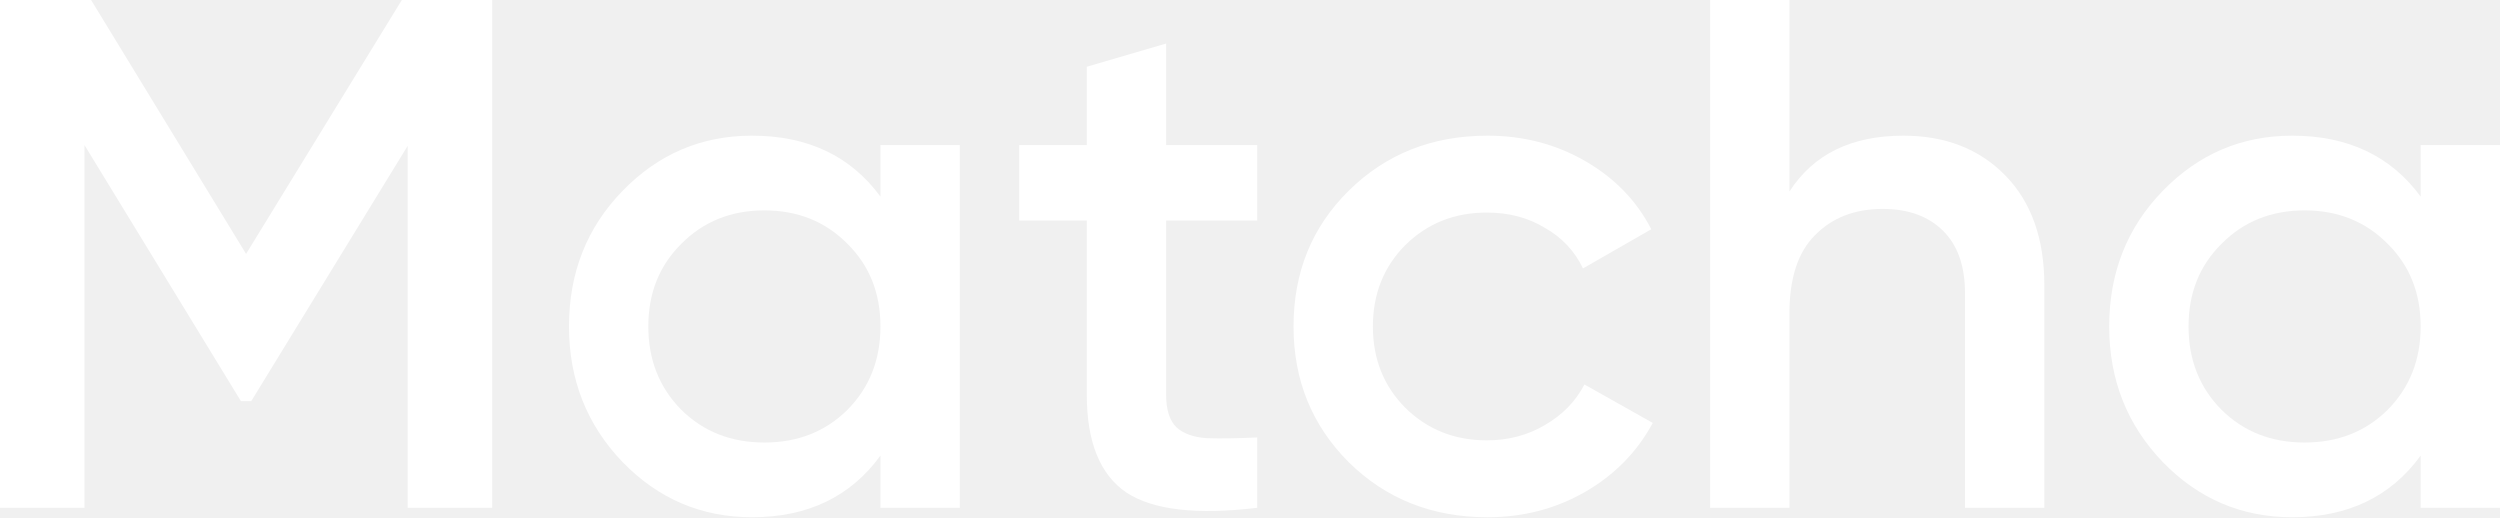
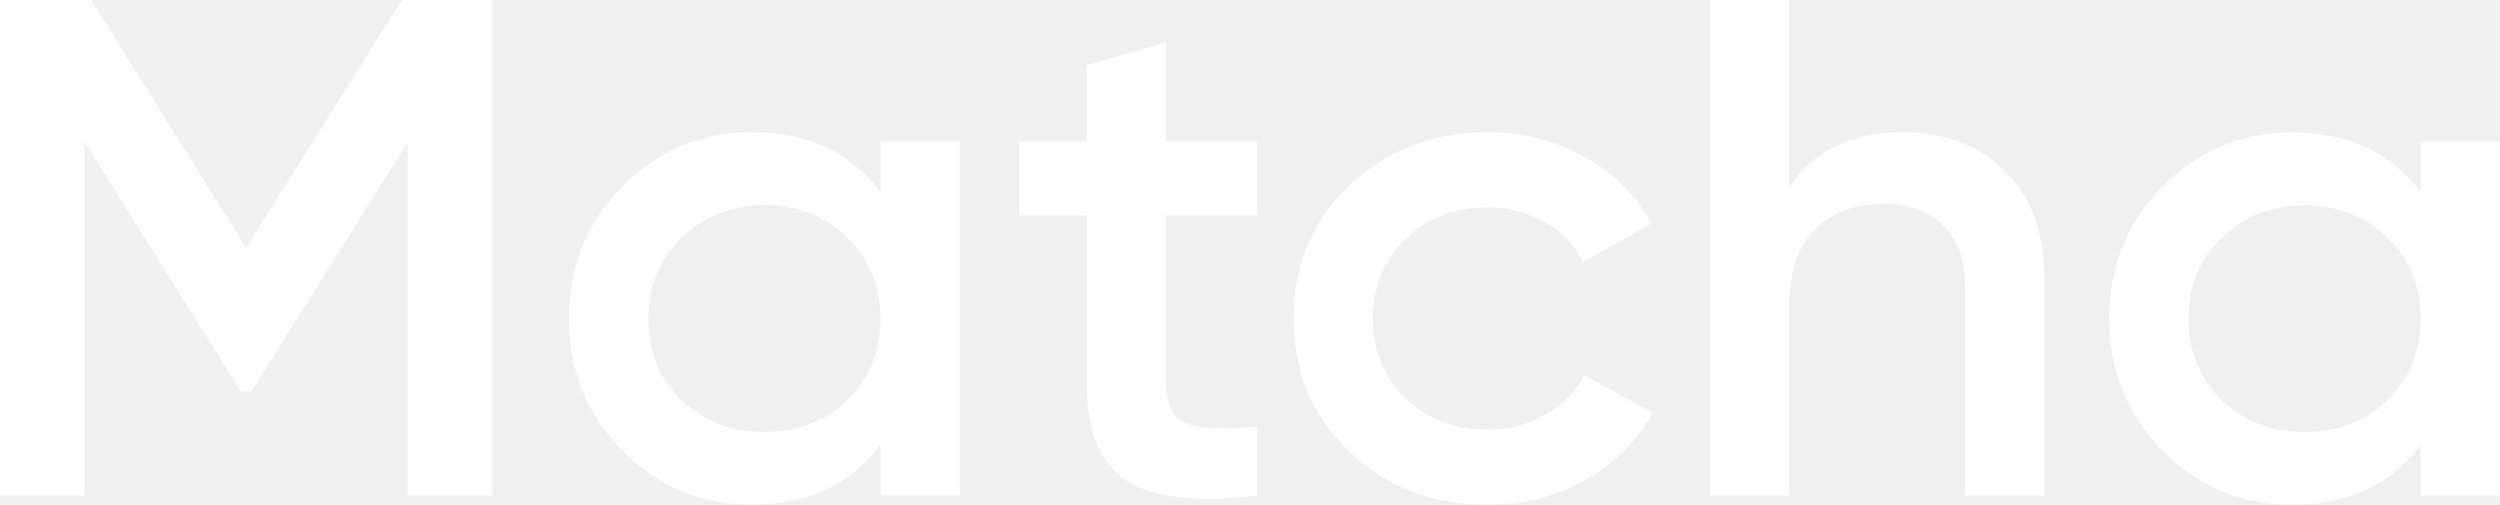
- <svg xmlns="http://www.w3.org/2000/svg" width="116" height="24" viewBox="0 0 116 24" fill="none">
-   <path d="M22.837 0V23.562H18.917V6.766L11.657 18.614H11.18L3.92 6.732V23.562H0V0H4.227L11.418 11.781L18.645 0H22.837Z" fill="white" />
-   <path d="M40.853 6.732H44.535V23.562H40.853V21.139C39.467 23.046 37.479 24 34.889 24C32.548 24 30.548 23.147 28.89 21.442C27.231 19.714 26.401 17.616 26.401 15.147C26.401 12.656 27.231 10.558 28.89 8.853C30.548 7.147 32.548 6.295 34.889 6.295C37.479 6.295 39.467 7.237 40.853 9.122V6.732ZM31.616 19.018C32.639 20.028 33.923 20.533 35.468 20.533C37.013 20.533 38.297 20.028 39.319 19.018C40.342 17.986 40.853 16.696 40.853 15.147C40.853 13.599 40.342 12.32 39.319 11.31C38.297 10.278 37.013 9.762 35.468 9.762C33.923 9.762 32.639 10.278 31.616 11.31C30.594 12.32 30.082 13.599 30.082 15.147C30.082 16.696 30.594 17.986 31.616 19.018Z" fill="white" />
-   <path d="M58.335 10.233H54.108V18.311C54.108 19.007 54.267 19.512 54.586 19.826C54.904 20.118 55.37 20.286 55.983 20.331C56.619 20.353 57.403 20.342 58.335 20.297V23.562C55.517 23.899 53.495 23.663 52.268 22.855C51.041 22.025 50.427 20.511 50.427 18.311V10.233H47.291V6.732H50.427V3.097L54.108 2.02V6.732H58.335V10.233Z" fill="white" />
-   <path d="M69.019 24C66.451 24 64.304 23.147 62.577 21.442C60.873 19.736 60.02 17.638 60.02 15.147C60.02 12.634 60.873 10.536 62.577 8.853C64.304 7.147 66.451 6.295 69.019 6.295C70.678 6.295 72.189 6.687 73.552 7.473C74.915 8.258 75.938 9.313 76.62 10.637L73.45 12.454C73.064 11.647 72.473 11.018 71.677 10.569C70.905 10.098 70.007 9.863 68.985 9.863C67.485 9.863 66.224 10.367 65.201 11.377C64.201 12.387 63.702 13.644 63.702 15.147C63.702 16.651 64.201 17.907 65.201 18.917C66.224 19.927 67.485 20.432 68.985 20.432C69.984 20.432 70.882 20.196 71.677 19.725C72.496 19.254 73.109 18.625 73.518 17.84L76.688 19.624C75.961 20.971 74.915 22.037 73.552 22.822C72.189 23.607 70.678 24 69.019 24Z" fill="white" />
-   <path d="M88.313 6.295C90.267 6.295 91.847 6.912 93.051 8.146C94.255 9.38 94.857 11.074 94.857 13.229V23.562H91.176V13.599C91.176 12.342 90.835 11.377 90.154 10.704C89.472 10.031 88.54 9.694 87.359 9.694C86.064 9.694 85.018 10.098 84.223 10.906C83.427 11.691 83.03 12.903 83.03 14.541V23.562H79.349V0H83.03V8.886C84.143 7.158 85.904 6.295 88.313 6.295Z" fill="white" />
-   <path d="M112.319 6.732H116V23.562H112.319V21.139C110.933 23.046 108.944 24 106.354 24C104.013 24 102.014 23.147 100.355 21.442C98.696 19.714 97.867 17.616 97.867 15.147C97.867 12.656 98.696 10.558 100.355 8.853C102.014 7.147 104.013 6.295 106.354 6.295C108.944 6.295 110.933 7.237 112.319 9.122V6.732ZM103.082 19.018C104.104 20.028 105.388 20.533 106.933 20.533C108.479 20.533 109.762 20.028 110.785 19.018C111.808 17.986 112.319 16.696 112.319 15.147C112.319 13.599 111.808 12.32 110.785 11.31C109.762 10.278 108.479 9.762 106.933 9.762C105.388 9.762 104.104 10.278 103.082 11.31C102.059 12.32 101.548 13.599 101.548 15.147C101.548 16.696 102.059 17.986 103.082 19.018Z" fill="white" />
+ <svg xmlns="http://www.w3.org/2000/svg" width="104" height="21" viewBox="0 0 104 21" fill="none">
+   <path d="M20.474 0V20.617H16.96V5.92L10.451 16.288H10.023L3.514 5.891V20.617H0V0H3.789L10.237 10.309L16.716 0H20.474Z" fill="white" />
+   <path d="M36.627 5.891H39.928V20.617H36.627V18.497C35.384 20.166 33.602 21 31.279 21C29.181 21 27.388 20.254 25.901 18.762C24.414 17.25 23.67 15.414 23.67 13.254C23.67 11.075 24.414 9.239 25.901 7.746C27.388 6.254 29.181 5.508 31.279 5.508C33.602 5.508 35.384 6.333 36.627 7.982V5.891ZM28.346 16.641C29.262 17.525 30.413 17.967 31.799 17.967C33.184 17.967 34.335 17.525 35.252 16.641C36.169 15.738 36.627 14.609 36.627 13.254C36.627 11.899 36.169 10.78 35.252 9.896C34.335 8.993 33.184 8.542 31.799 8.542C30.413 8.542 29.262 8.993 28.346 9.896C27.429 10.78 26.971 11.899 26.971 13.254C26.971 14.609 27.429 15.738 28.346 16.641Z" fill="white" />
+   <path d="M52.3 8.954H48.511V16.023C48.511 16.631 48.654 17.073 48.939 17.348C49.224 17.603 49.642 17.751 50.192 17.79C50.762 17.809 51.465 17.8 52.3 17.76V20.617C49.774 20.912 47.961 20.706 46.861 19.999C45.761 19.272 45.211 17.947 45.211 16.023V8.954H42.399V5.891H45.211V2.71L48.511 1.767V5.891H52.3V8.954Z" fill="white" />
+   <path d="M61.879 21C59.577 21 57.652 20.254 56.103 18.762C54.575 17.27 53.811 15.434 53.811 13.254C53.811 11.055 54.575 9.219 56.103 7.746C57.652 6.254 59.577 5.508 61.879 5.508C63.366 5.508 64.721 5.852 65.943 6.539C67.166 7.226 68.082 8.149 68.694 9.307L65.852 10.898C65.505 10.191 64.976 9.641 64.263 9.248C63.57 8.836 62.765 8.63 61.848 8.63C60.504 8.63 59.373 9.072 58.456 9.955C57.56 10.839 57.112 11.938 57.112 13.254C57.112 14.57 57.56 15.669 58.456 16.553C59.373 17.436 60.504 17.878 61.848 17.878C62.745 17.878 63.55 17.672 64.263 17.26C64.996 16.847 65.546 16.298 65.913 15.61L68.755 17.171C68.103 18.349 67.166 19.282 65.943 19.969C64.721 20.657 63.366 21 61.879 21Z" fill="white" />
+   <path d="M79.177 5.508C80.929 5.508 82.345 6.048 83.425 7.128C84.505 8.208 85.045 9.69 85.045 11.575V20.617H81.744V11.899C81.744 10.8 81.439 9.955 80.827 9.366C80.216 8.777 79.381 8.483 78.322 8.483C77.16 8.483 76.223 8.836 75.51 9.543C74.797 10.23 74.441 11.291 74.441 12.724V20.617H71.14V0H74.441V7.776C75.439 6.264 77.018 5.508 79.177 5.508Z" fill="white" />
+   <path d="M100.7 5.891H104V20.617H100.7V18.497C99.457 20.166 97.674 21 95.352 21C93.253 21 91.461 20.254 89.973 18.762C88.486 17.25 87.743 15.414 87.743 13.254C87.743 11.075 88.486 9.239 89.973 7.746C91.461 6.254 93.253 5.508 95.352 5.508C97.674 5.508 99.457 6.333 100.7 7.982V5.891ZM92.418 16.641C93.335 17.525 94.486 17.967 95.871 17.967C97.257 17.967 98.408 17.525 99.325 16.641C100.241 15.738 100.7 14.609 100.7 13.254C100.7 11.899 100.241 10.78 99.325 9.896C98.408 8.993 97.257 8.542 95.871 8.542C94.486 8.542 93.335 8.993 92.418 9.896C91.501 10.78 91.043 11.899 91.043 13.254C91.043 14.609 91.501 15.738 92.418 16.641Z" fill="white" />
</svg>
